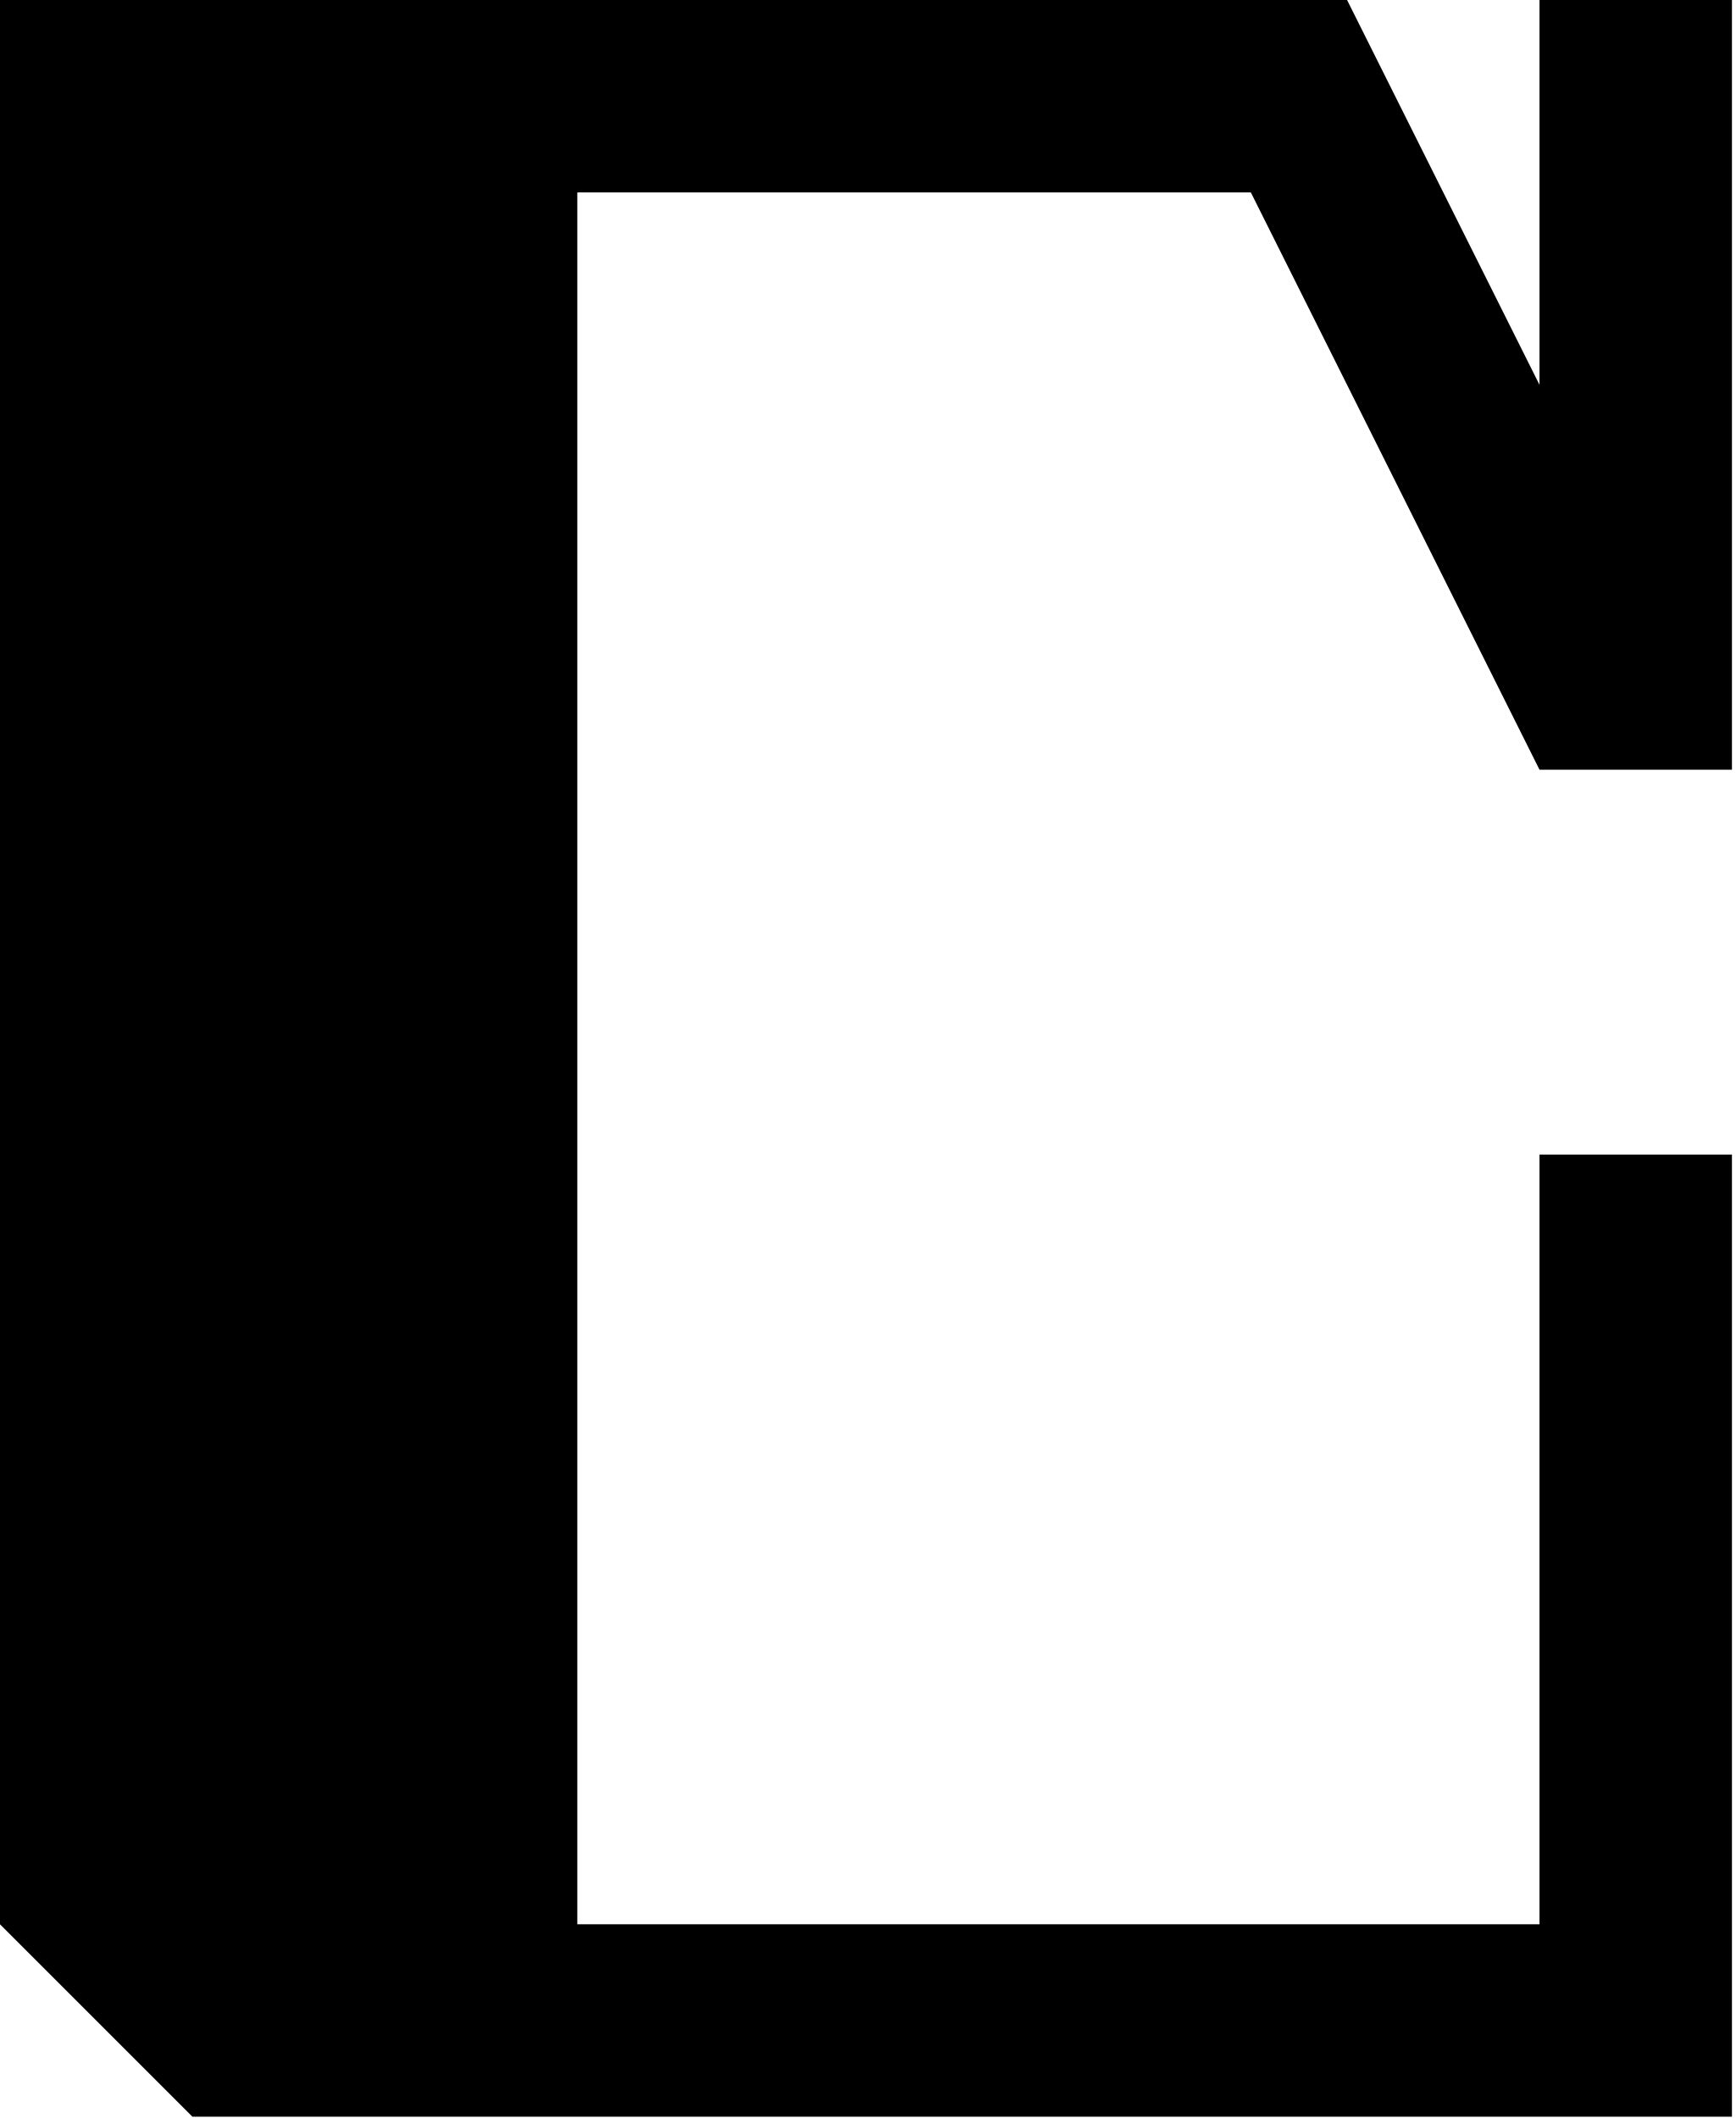
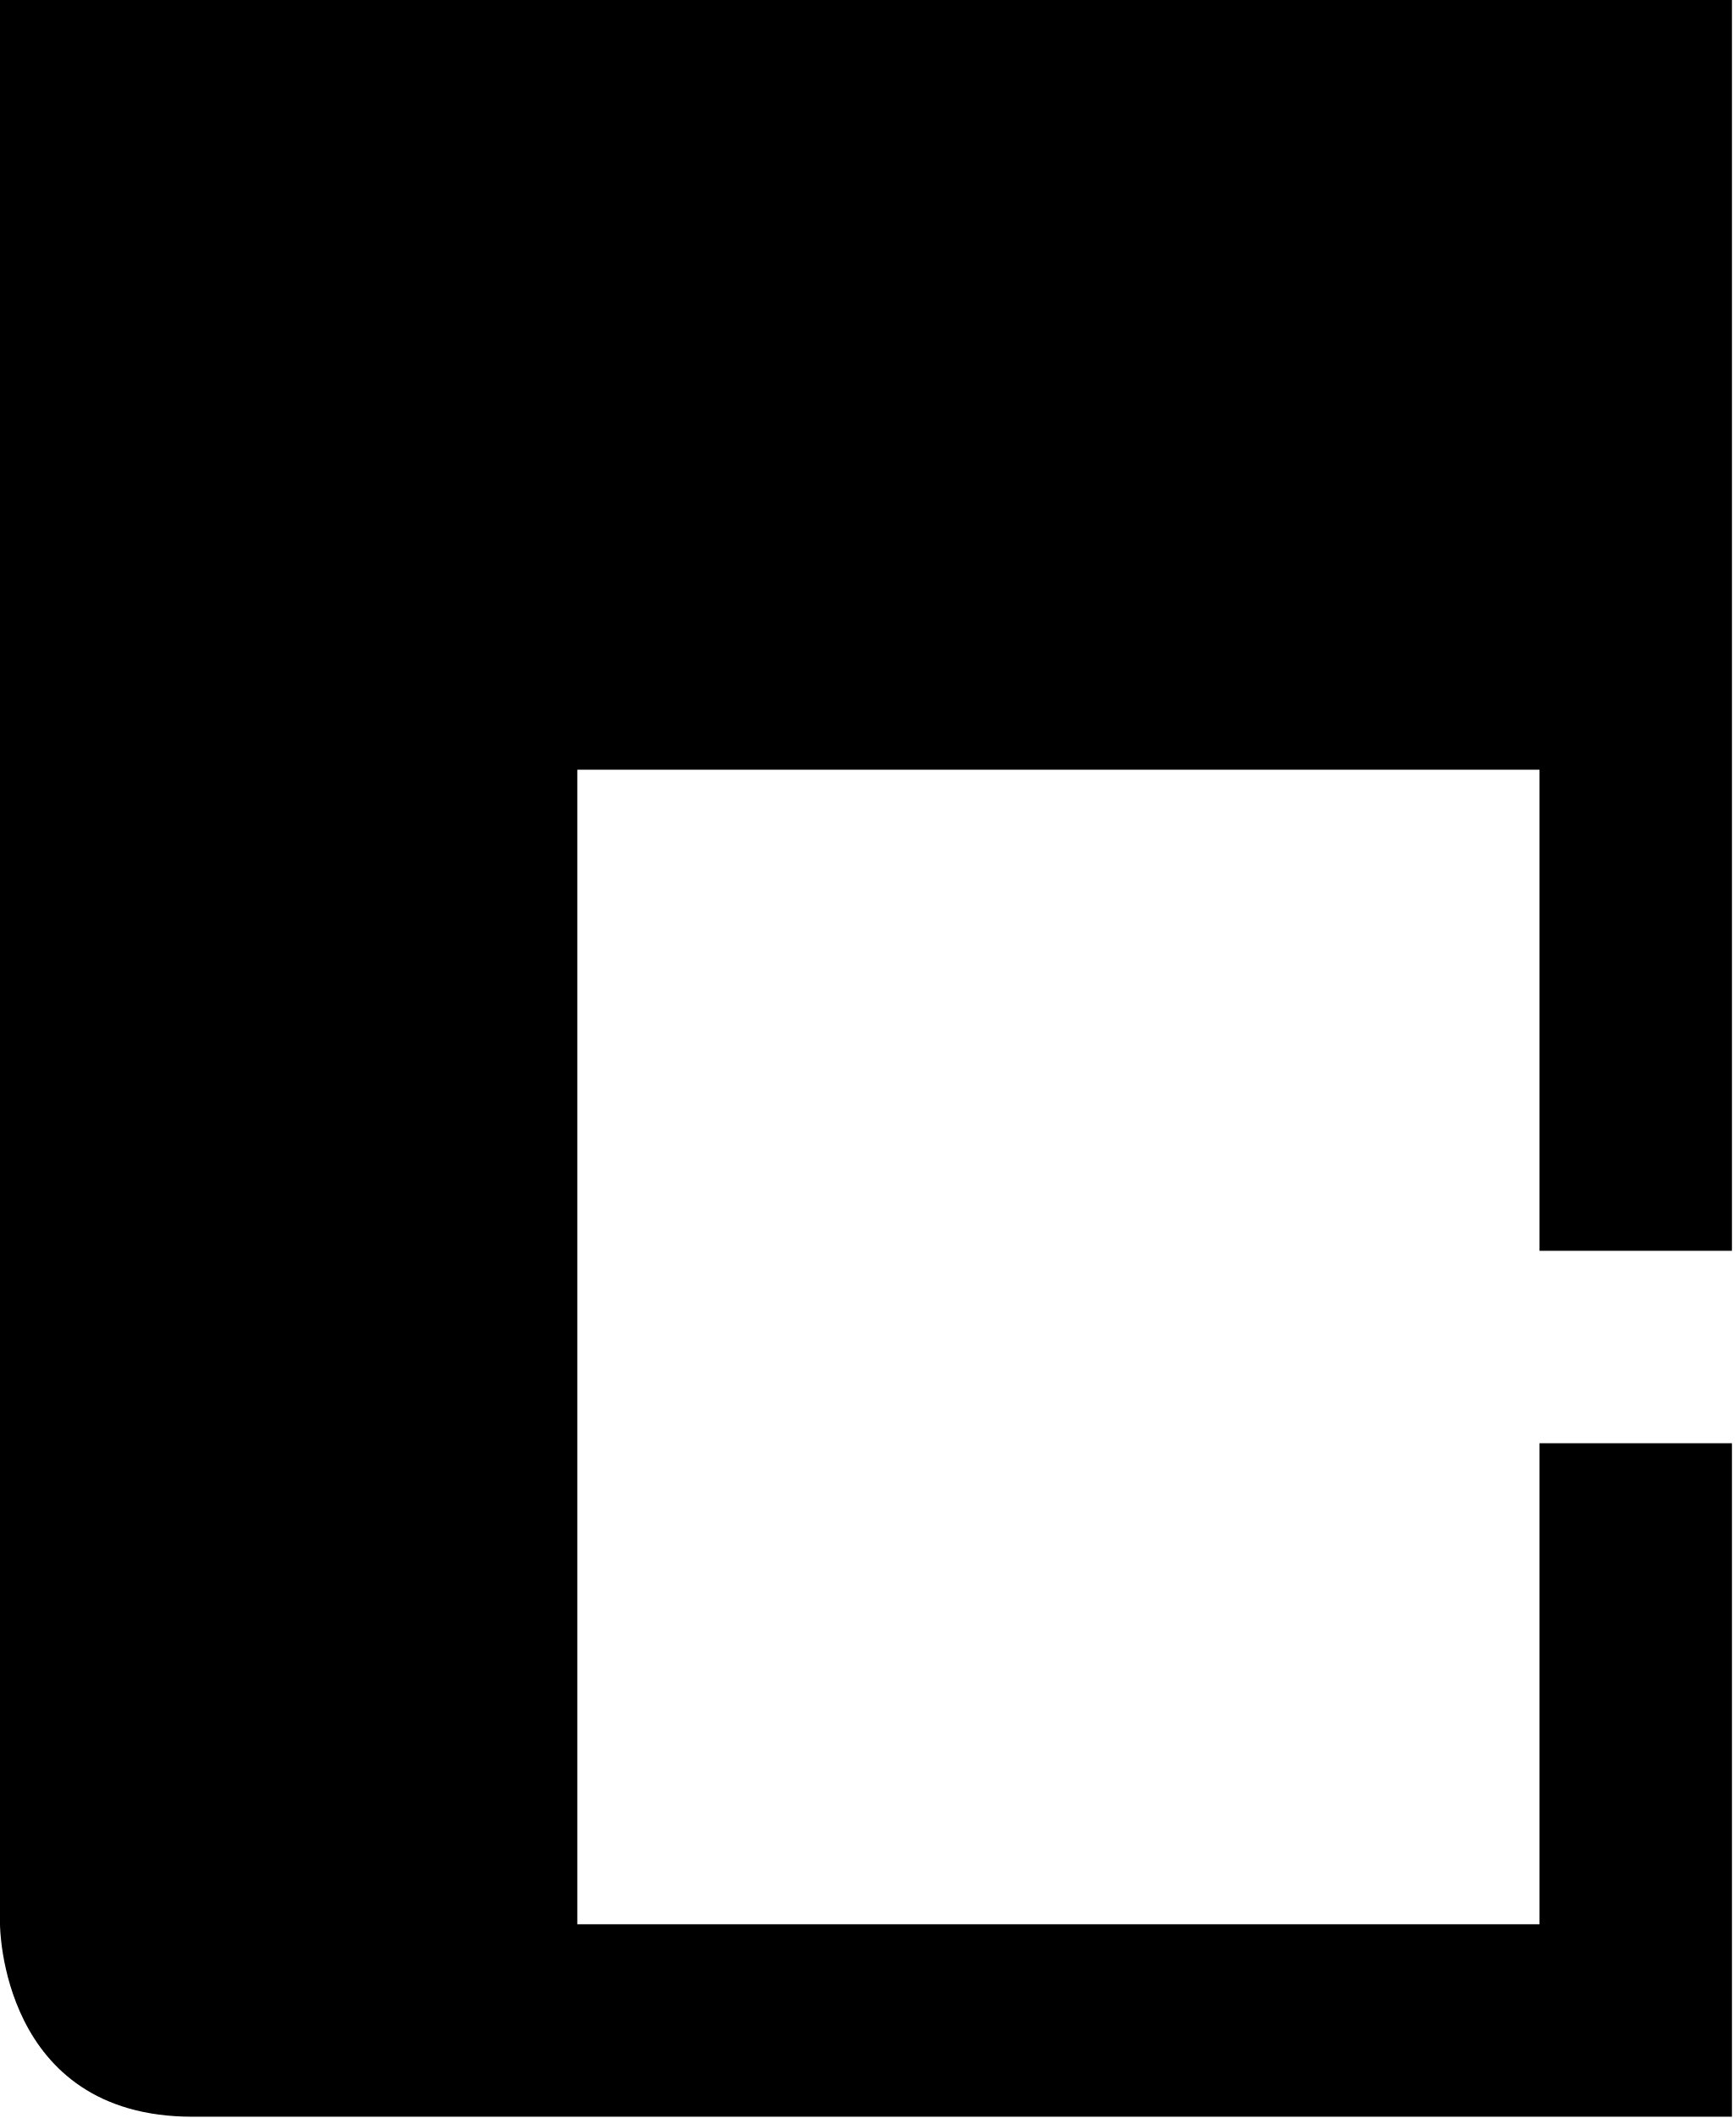
<svg xmlns="http://www.w3.org/2000/svg" width="100%" height="100%" viewBox="0 0 426 520" version="1.1" xml:space="preserve" style="fill-rule:evenodd;clip-rule:evenodd;stroke-linejoin:round;stroke-miterlimit:2;">
-   <g transform="matrix(1,0,0,1,-4299.213,-1559.055)">
-     <path d="M4724.409,1559.055L4677.165,1559.055L4677.165,1653.543L4629.921,1559.055L4299.213,1559.055L4299.213,2031.496L4346.457,2078.74L4724.409,2078.74L4724.409,1842.52L4677.165,1842.52L4677.165,2031.496L4440.945,2031.496L4440.945,1606.299L4606.299,1606.299L4677.165,1748.031L4724.409,1748.031L4724.409,1559.055Z" />
+   <g transform="matrix(1,0,0,1,-3000,-1535.433)">
+     <g id="C-Chunky" transform="matrix(1,0,0,1,-1299.213,-23.62205)">
+       <path d="M4724.409,1866.142L4724.409,1559.055L4299.213,1559.055L4299.213,2031.496C4299.213,2031.496 4299.213,2078.74 4346.457,2078.74L4724.409,2078.74L4724.409,1913.386L4677.165,1913.386L4677.165,2031.496L4440.945,2031.496L4440.945,1748.031L4677.165,1748.031L4677.165,1866.142L4724.409,1866.142Z" />
+     </g>
  </g>
</svg>
